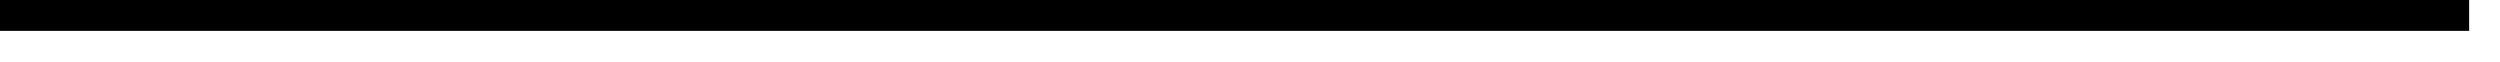
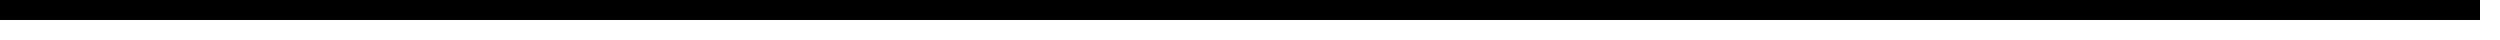
- <svg xmlns="http://www.w3.org/2000/svg" version="1.1" width="81px" height="2px">
-   <g transform="matrix(1 0 0 1 -530 -248 )">
-     <path d="M 530 248.5  L 610 248.5  " stroke-width="1" stroke="#000000" fill="none" />
+ <svg xmlns="http://www.w3.org/2000/svg" version="1.1" width="125px" height="2px">
+   <g transform="matrix(1 0 0 1 -1108 -341 )">
+     <path d="M 1108 341.5  L 1232 341.5  " stroke-width="1" stroke="#000000" fill="none" />
  </g>
</svg>
